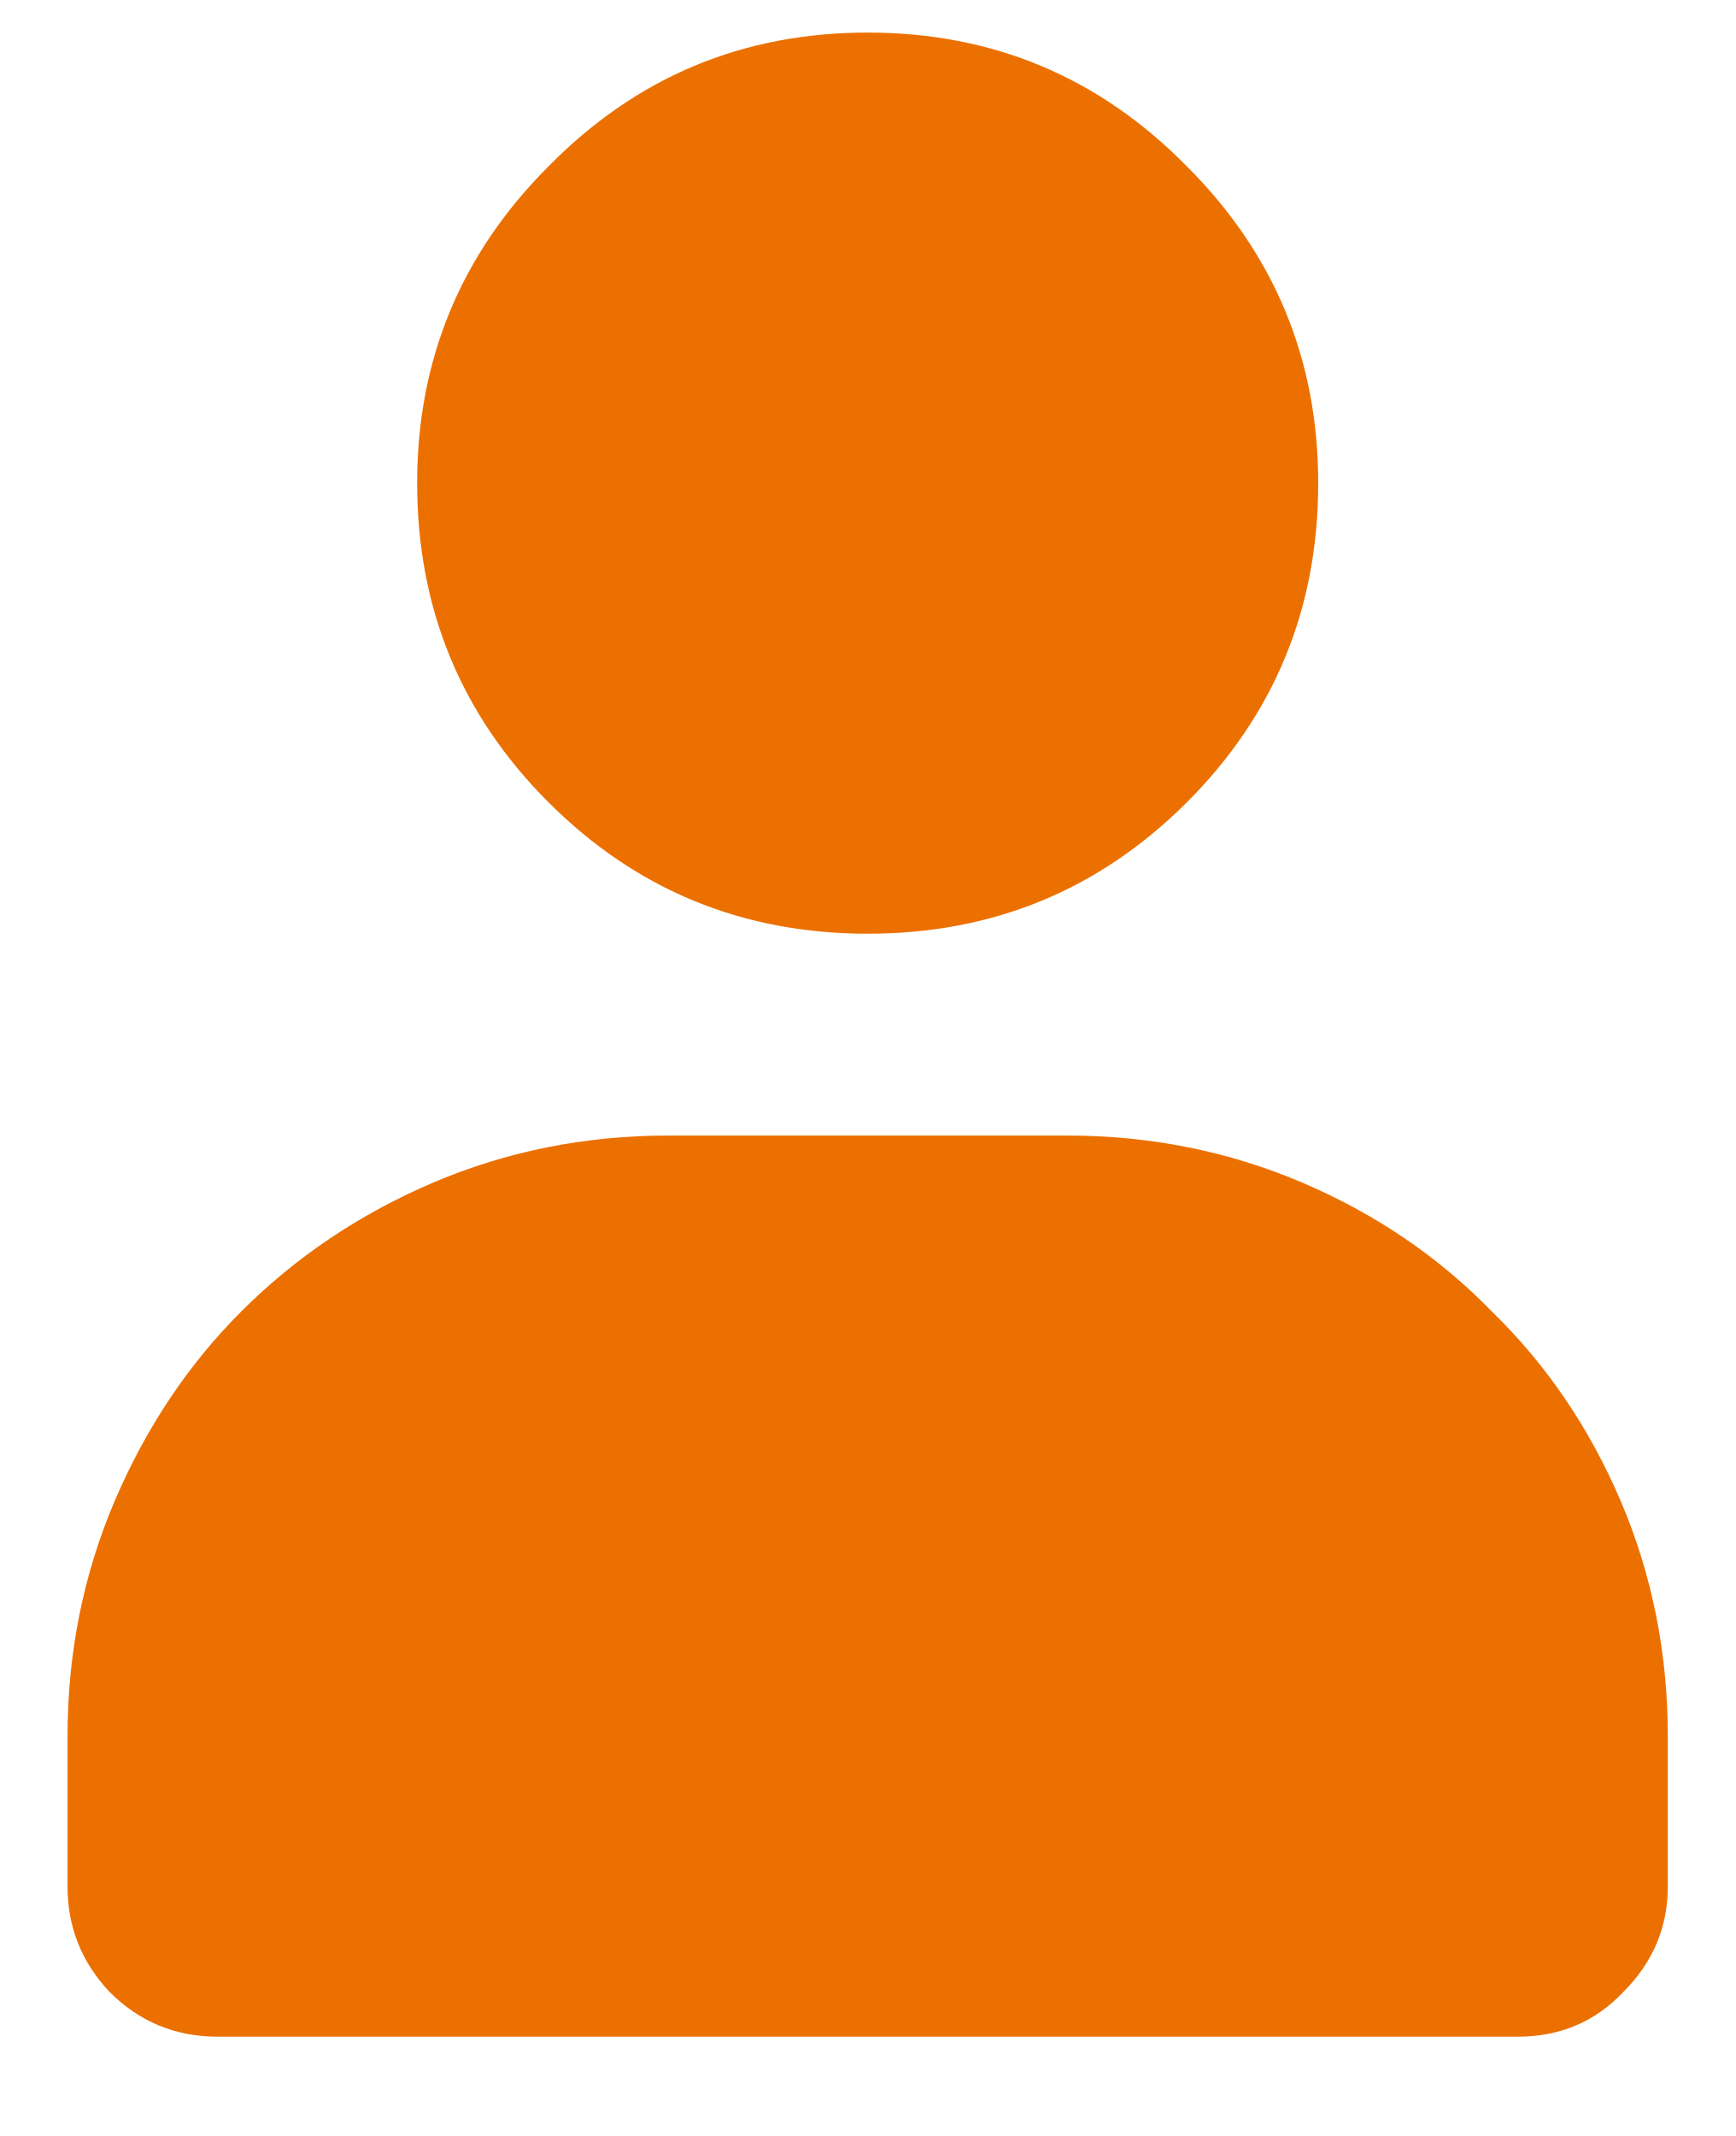
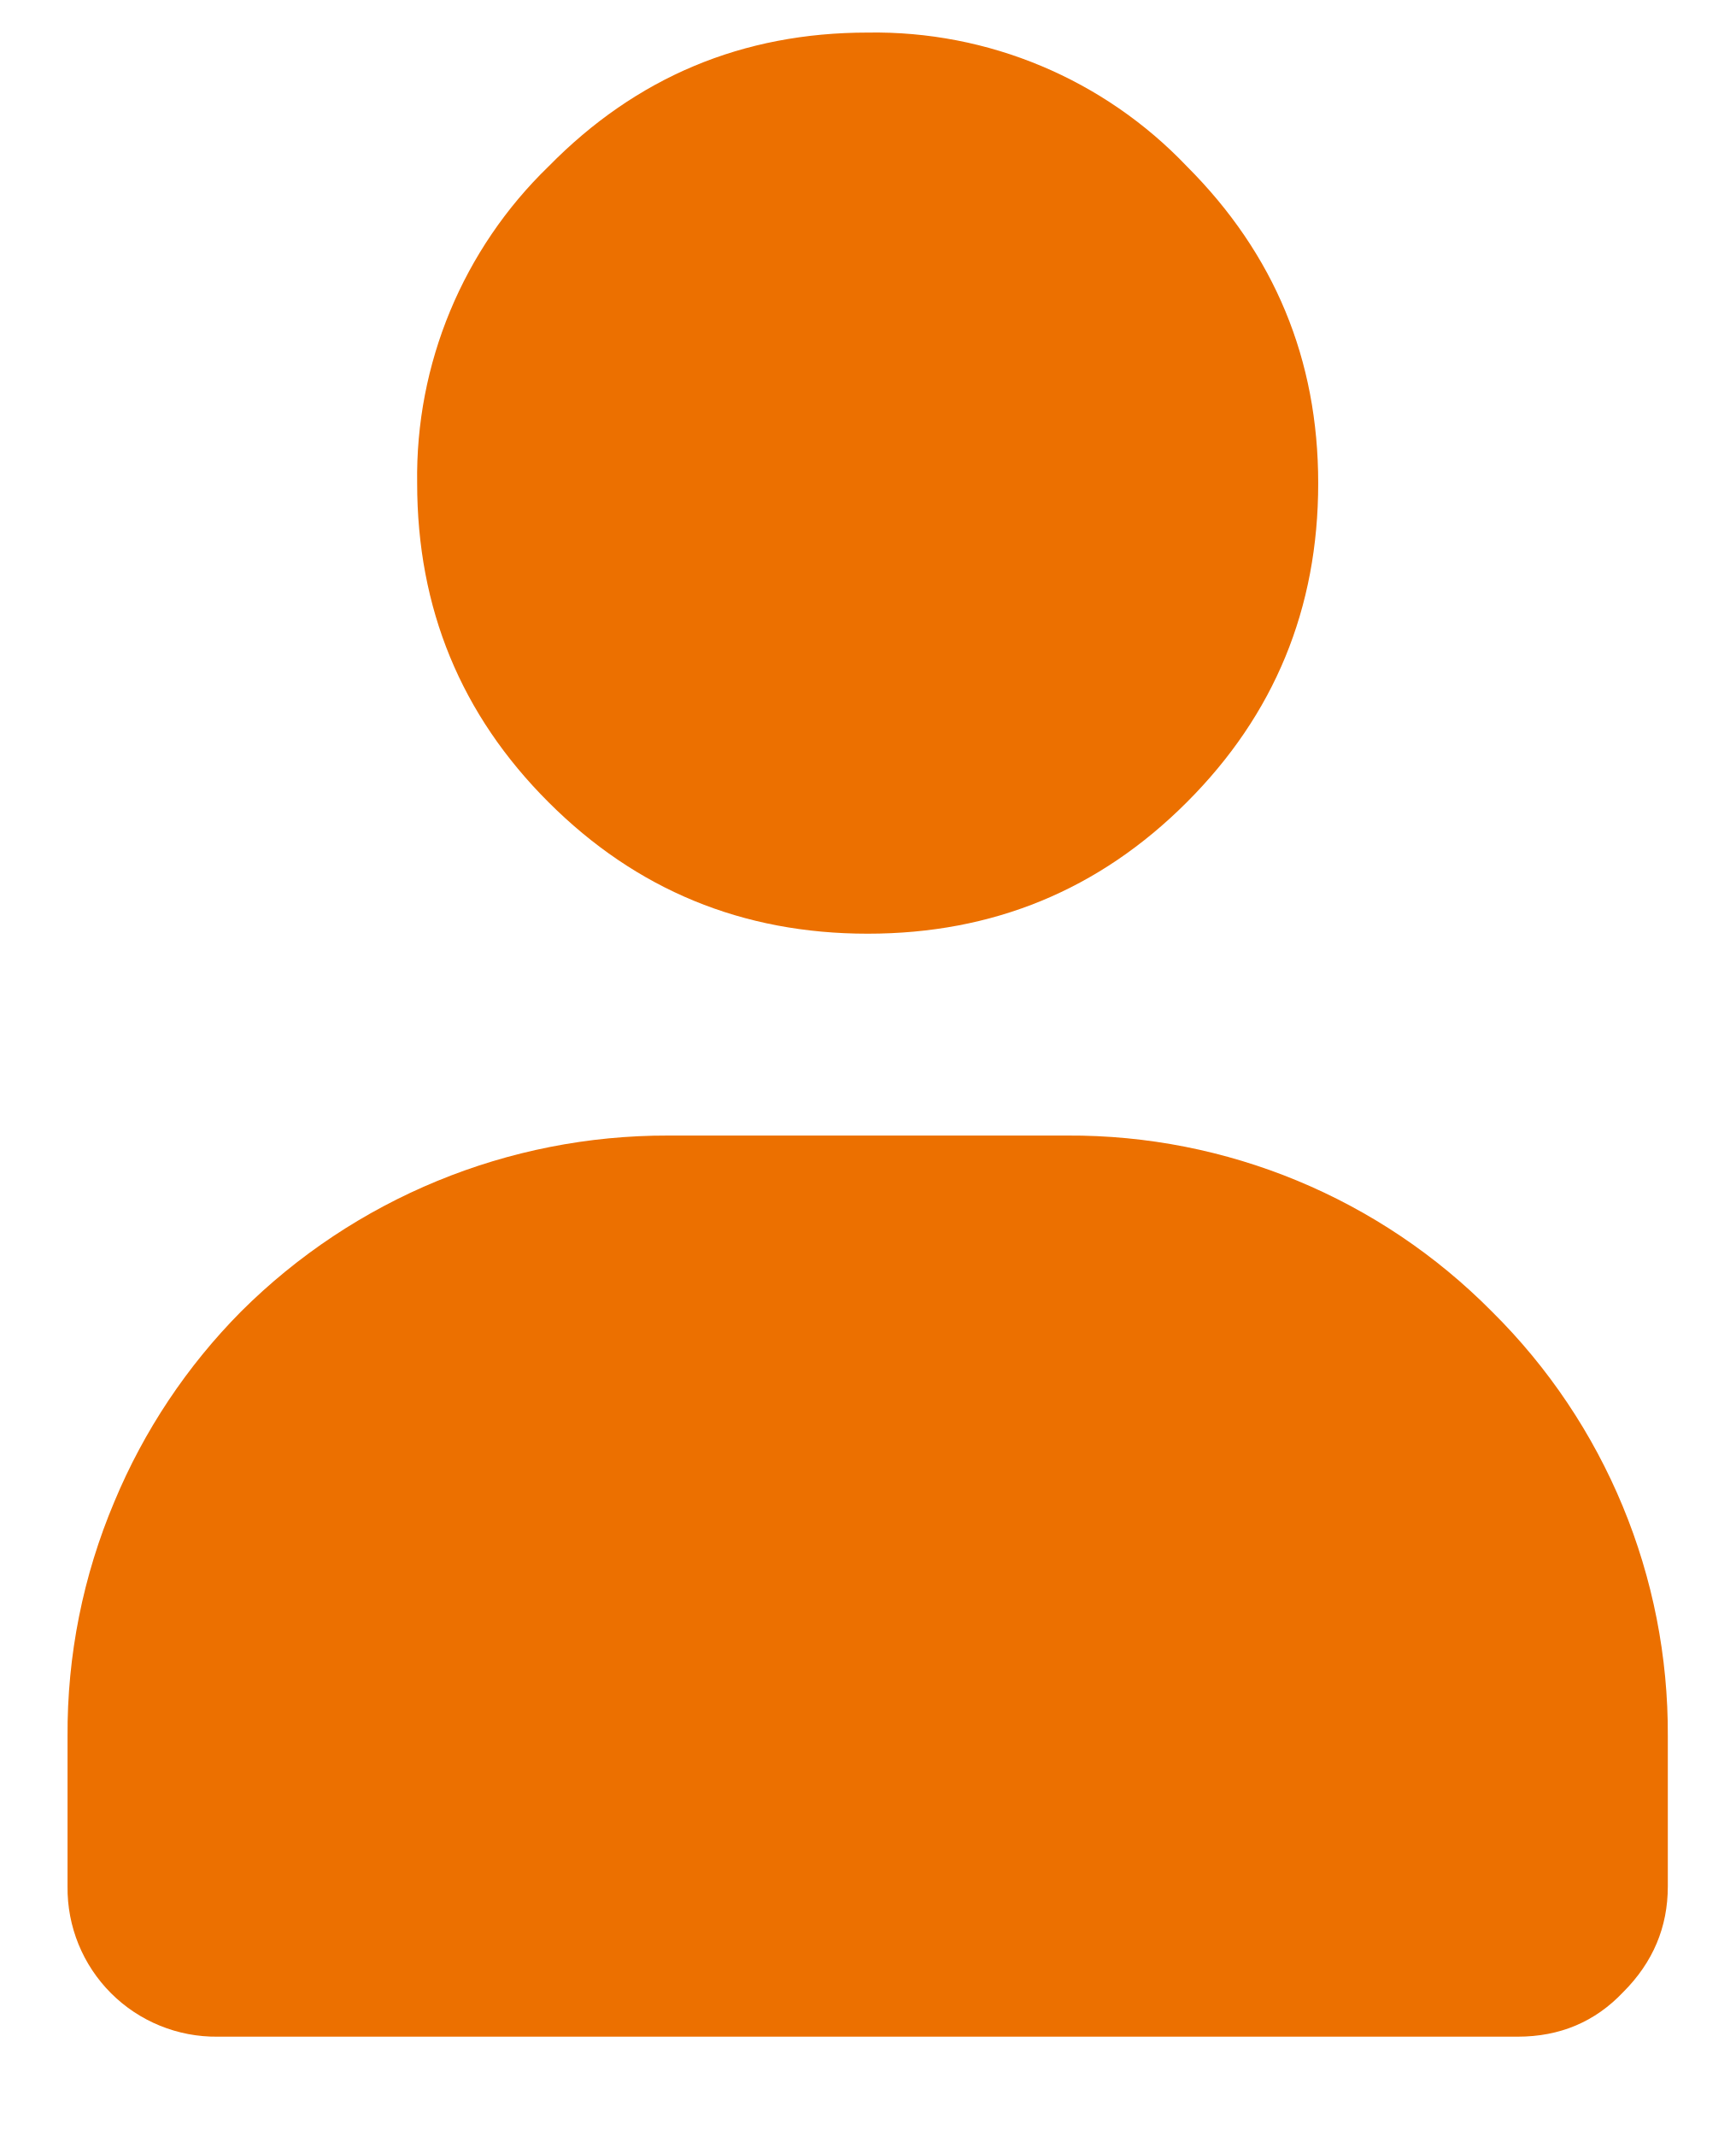
- <svg xmlns="http://www.w3.org/2000/svg" width="13" height="16" viewBox="0 0 13 16" fill="none">
-   <path d="M6.5 0.244C5.562 0.244 4.766 0.578 4.109 1.246C3.453 1.902 3.125 2.693 3.125 3.619C3.125 4.557 3.453 5.354 4.109 6.01C4.766 6.666 5.562 6.994 6.5 6.994C7.438 6.994 8.234 6.666 8.891 6.01C9.547 5.354 9.875 4.557 9.875 3.619C9.875 2.693 9.547 1.902 8.891 1.246C8.234 0.578 7.438 0.244 6.5 0.244ZM5.006 8.506C4.385 8.506 3.799 8.623 3.248 8.857C2.697 9.092 2.217 9.414 1.807 9.824C1.408 10.223 1.092 10.697 0.857 11.248C0.623 11.799 0.506 12.385 0.506 13.006V14.131C0.506 14.435 0.611 14.699 0.822 14.922C1.045 15.145 1.314 15.256 1.631 15.256H11.369C11.685 15.256 11.949 15.145 12.16 14.922C12.383 14.699 12.494 14.435 12.494 14.131V13.006C12.494 12.385 12.377 11.799 12.143 11.248C11.908 10.697 11.586 10.223 11.176 9.824C10.777 9.414 10.303 9.092 9.752 8.857C9.201 8.623 8.615 8.506 7.994 8.506H5.006Z" fill="#EC7000" />
+ <svg xmlns="http://www.w3.org/2000/svg" width="13" height="16" fill="none">
+   <path d="M6.5.244c-.938 0-1.734.334-2.39 1.002a3.234 3.234 0 00-.985 2.373c0 .938.328 1.735.984 2.39.657.657 1.454.985 2.391.985.938 0 1.734-.328 2.39-.984.657-.656.985-1.453.985-2.39 0-.927-.328-1.718-.984-2.374A3.226 3.226 0 006.5.244zM5.006 8.506a4.518 4.518 0 00-3.2 1.318 4.458 4.458 0 00-.949 1.424 4.443 4.443 0 00-.351 1.758v1.125a1.112 1.112 0 001.125 1.125h9.738c.316 0 .58-.111.791-.334.223-.223.334-.487.334-.791v-1.125a4.442 4.442 0 00-1.318-3.182 4.442 4.442 0 00-3.182-1.318H5.006z" fill="#EC7000" />
</svg>
